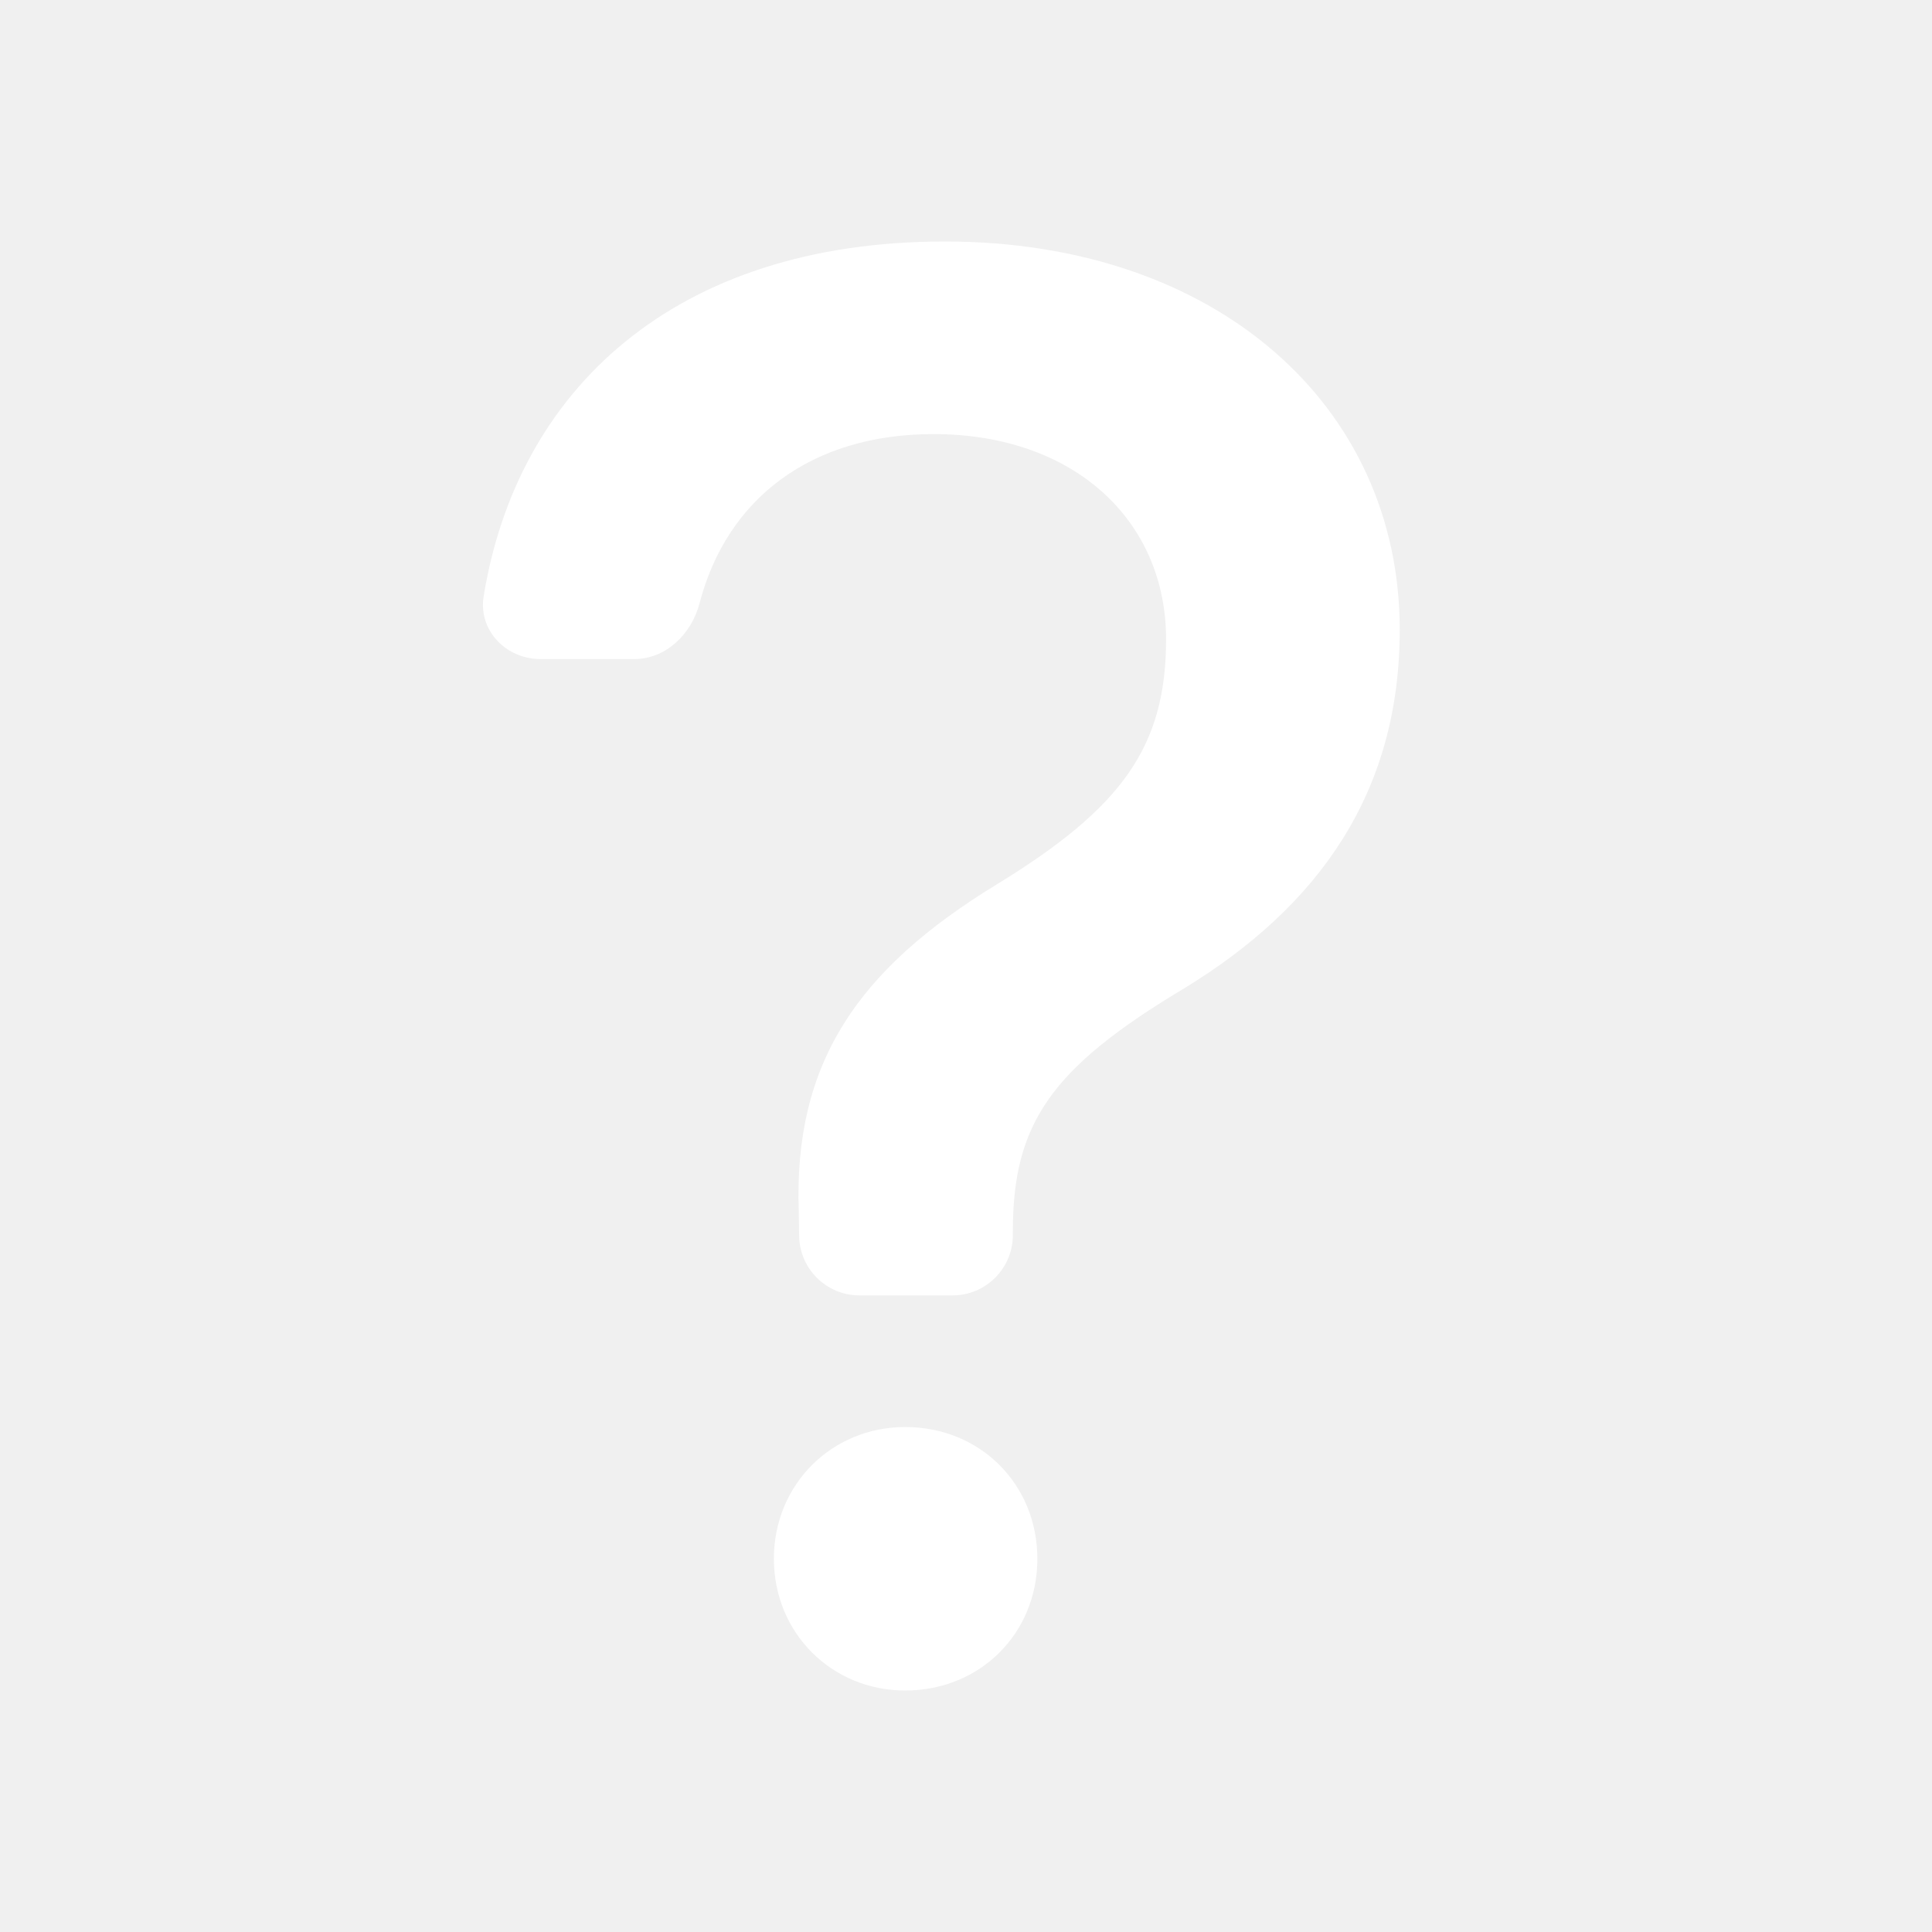
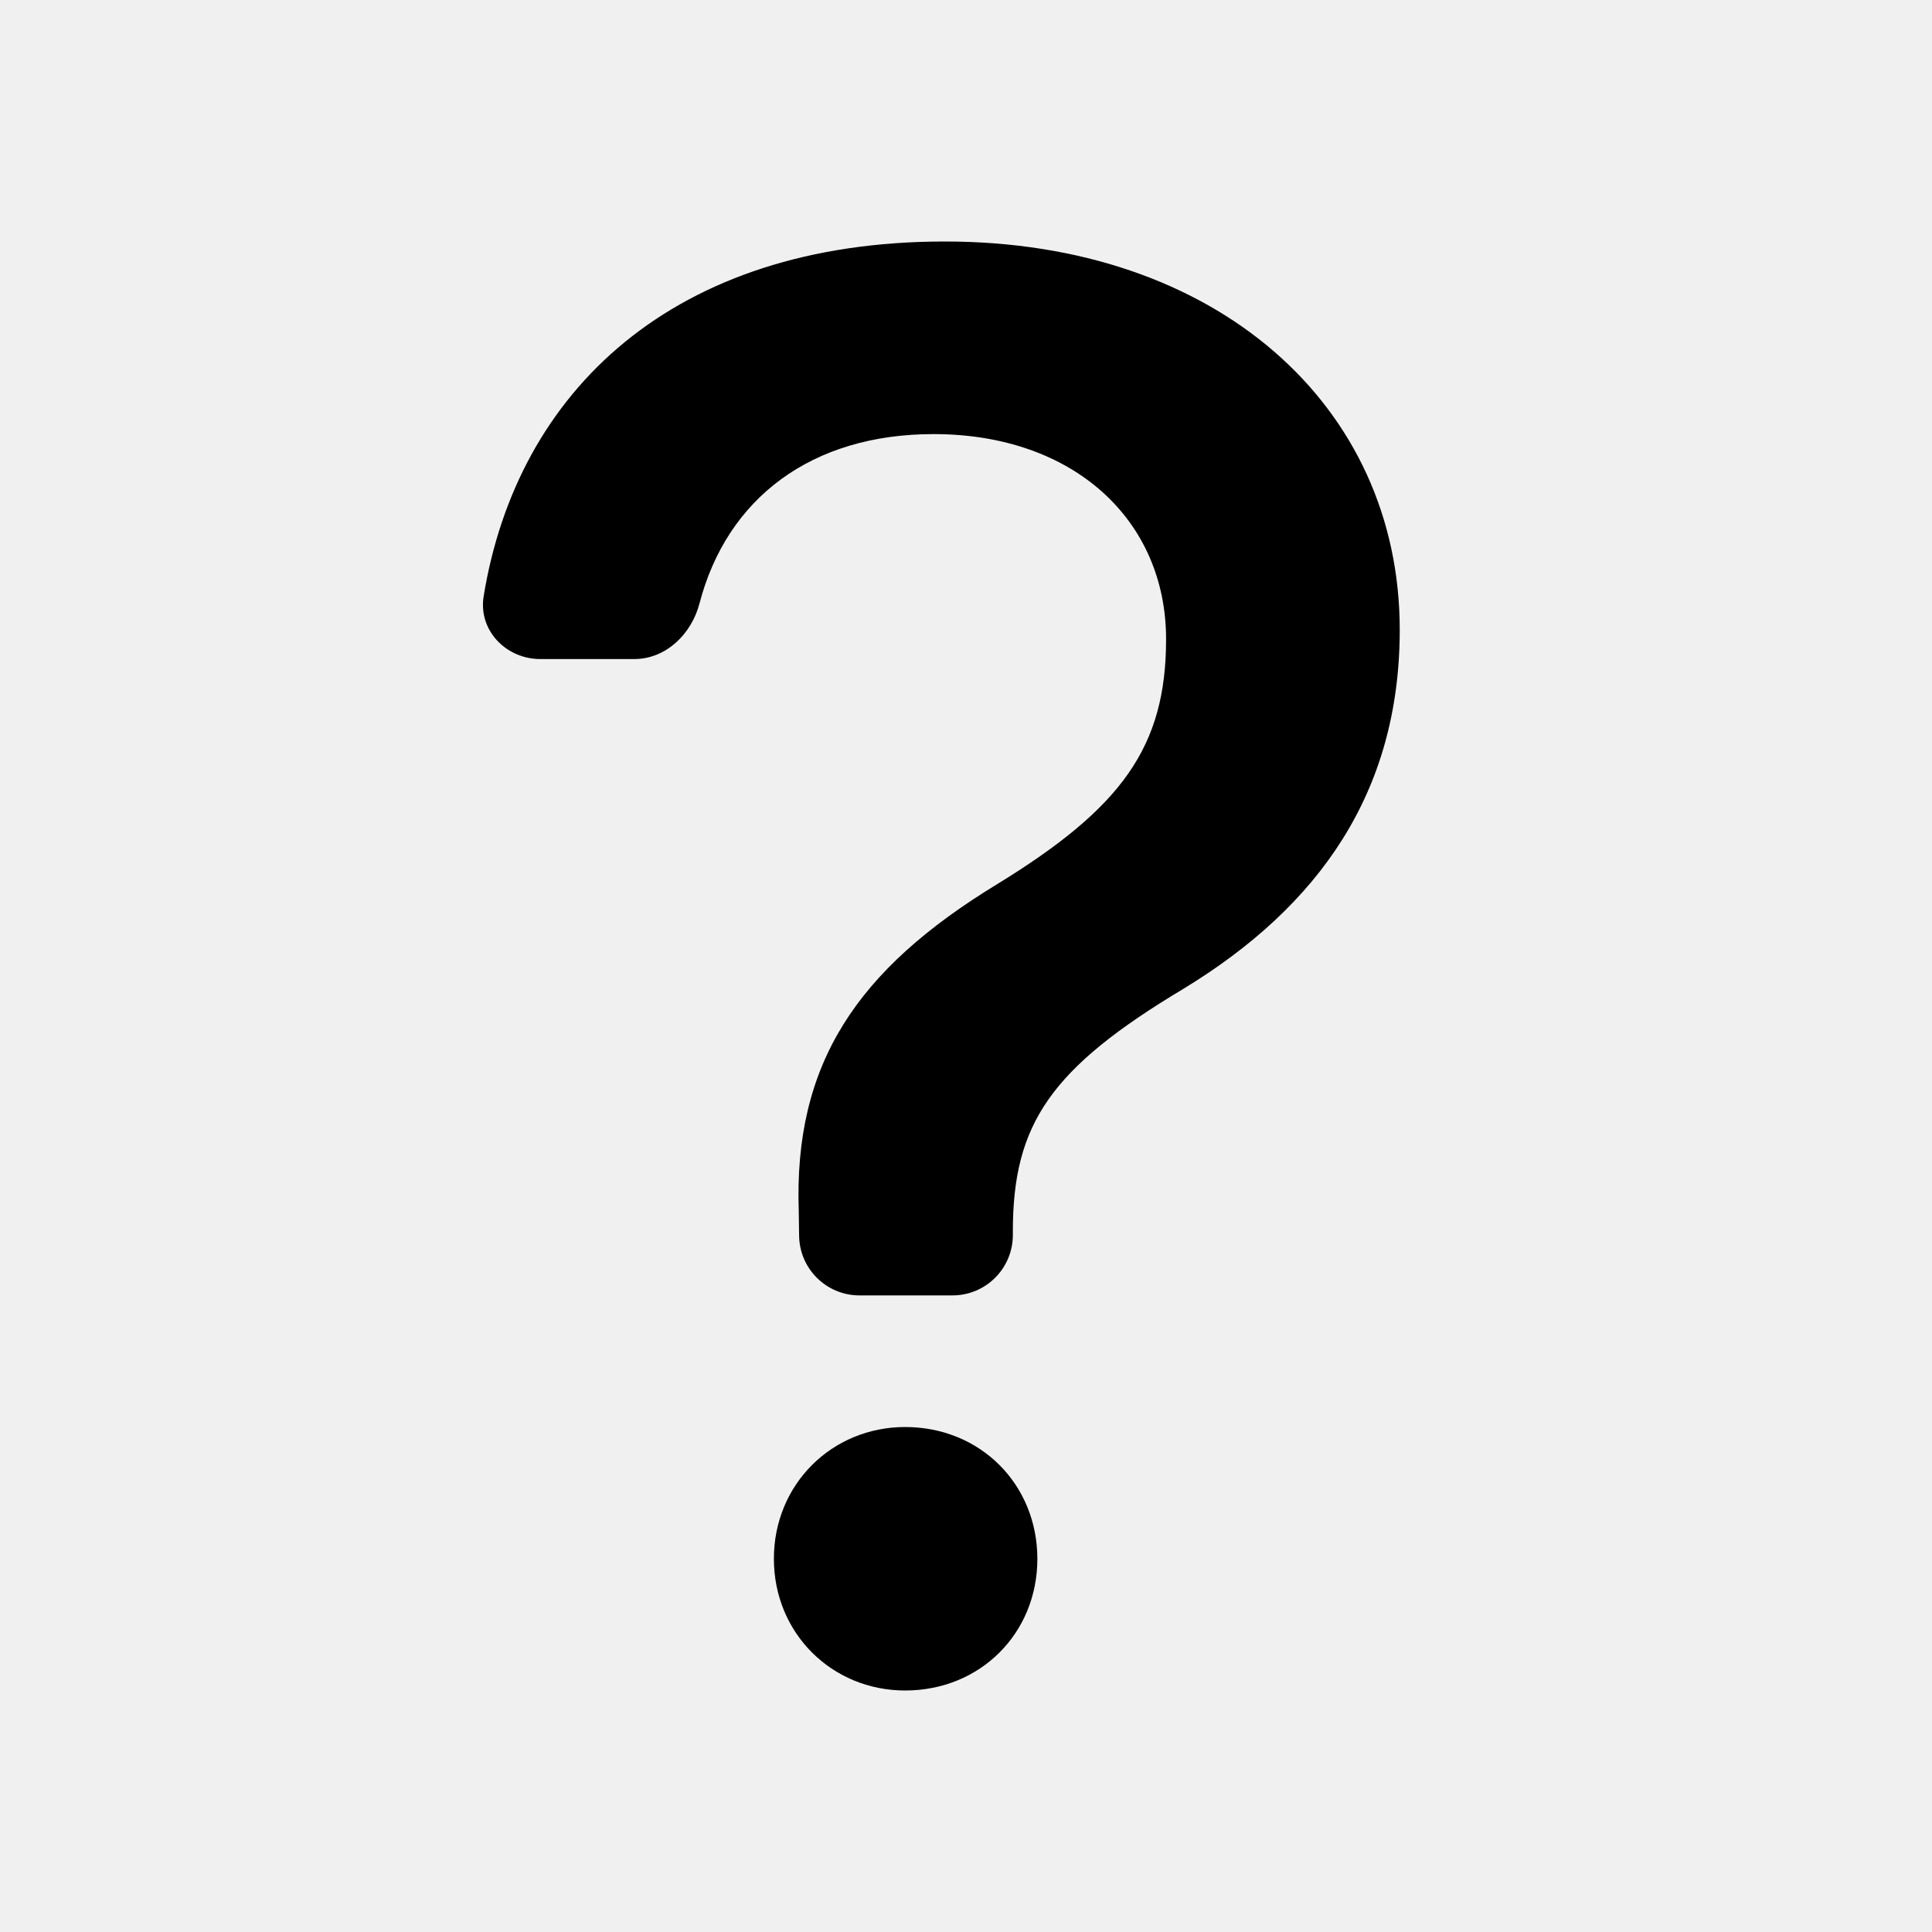
- <svg xmlns="http://www.w3.org/2000/svg" width="16" height="16" fill="white" class="bi bi-question-lg" viewBox="0 0 16 16">
+ <svg xmlns="http://www.w3.org/2000/svg" width="16" height="16" fill="current" viewBox="0 0 16 16">
  <path fill-rule="evenodd" d="M4.475 5.458c-.284 0-.514-.237-.47-.517C4.28 3.24 5.576 2 7.825 2c2.25 0 3.767 1.36 3.767 3.215 0 1.344-.665 2.288-1.79 2.973-1.1.659-1.414 1.118-1.414 2.01v.03a.5.5 0 0 1-.5.5h-.77a.5.5 0 0 1-.5-.495l-.003-.2c-.043-1.221.477-2.001 1.645-2.712 1.03-.632 1.397-1.135 1.397-2.028 0-.979-.758-1.698-1.926-1.698-1.009 0-1.71.529-1.938 1.402-.066.254-.278.461-.54.461h-.777ZM7.496 14c.622 0 1.095-.474 1.095-1.09 0-.618-.473-1.092-1.095-1.092-.606 0-1.087.474-1.087 1.091S6.89 14 7.496 14" />
</svg>
